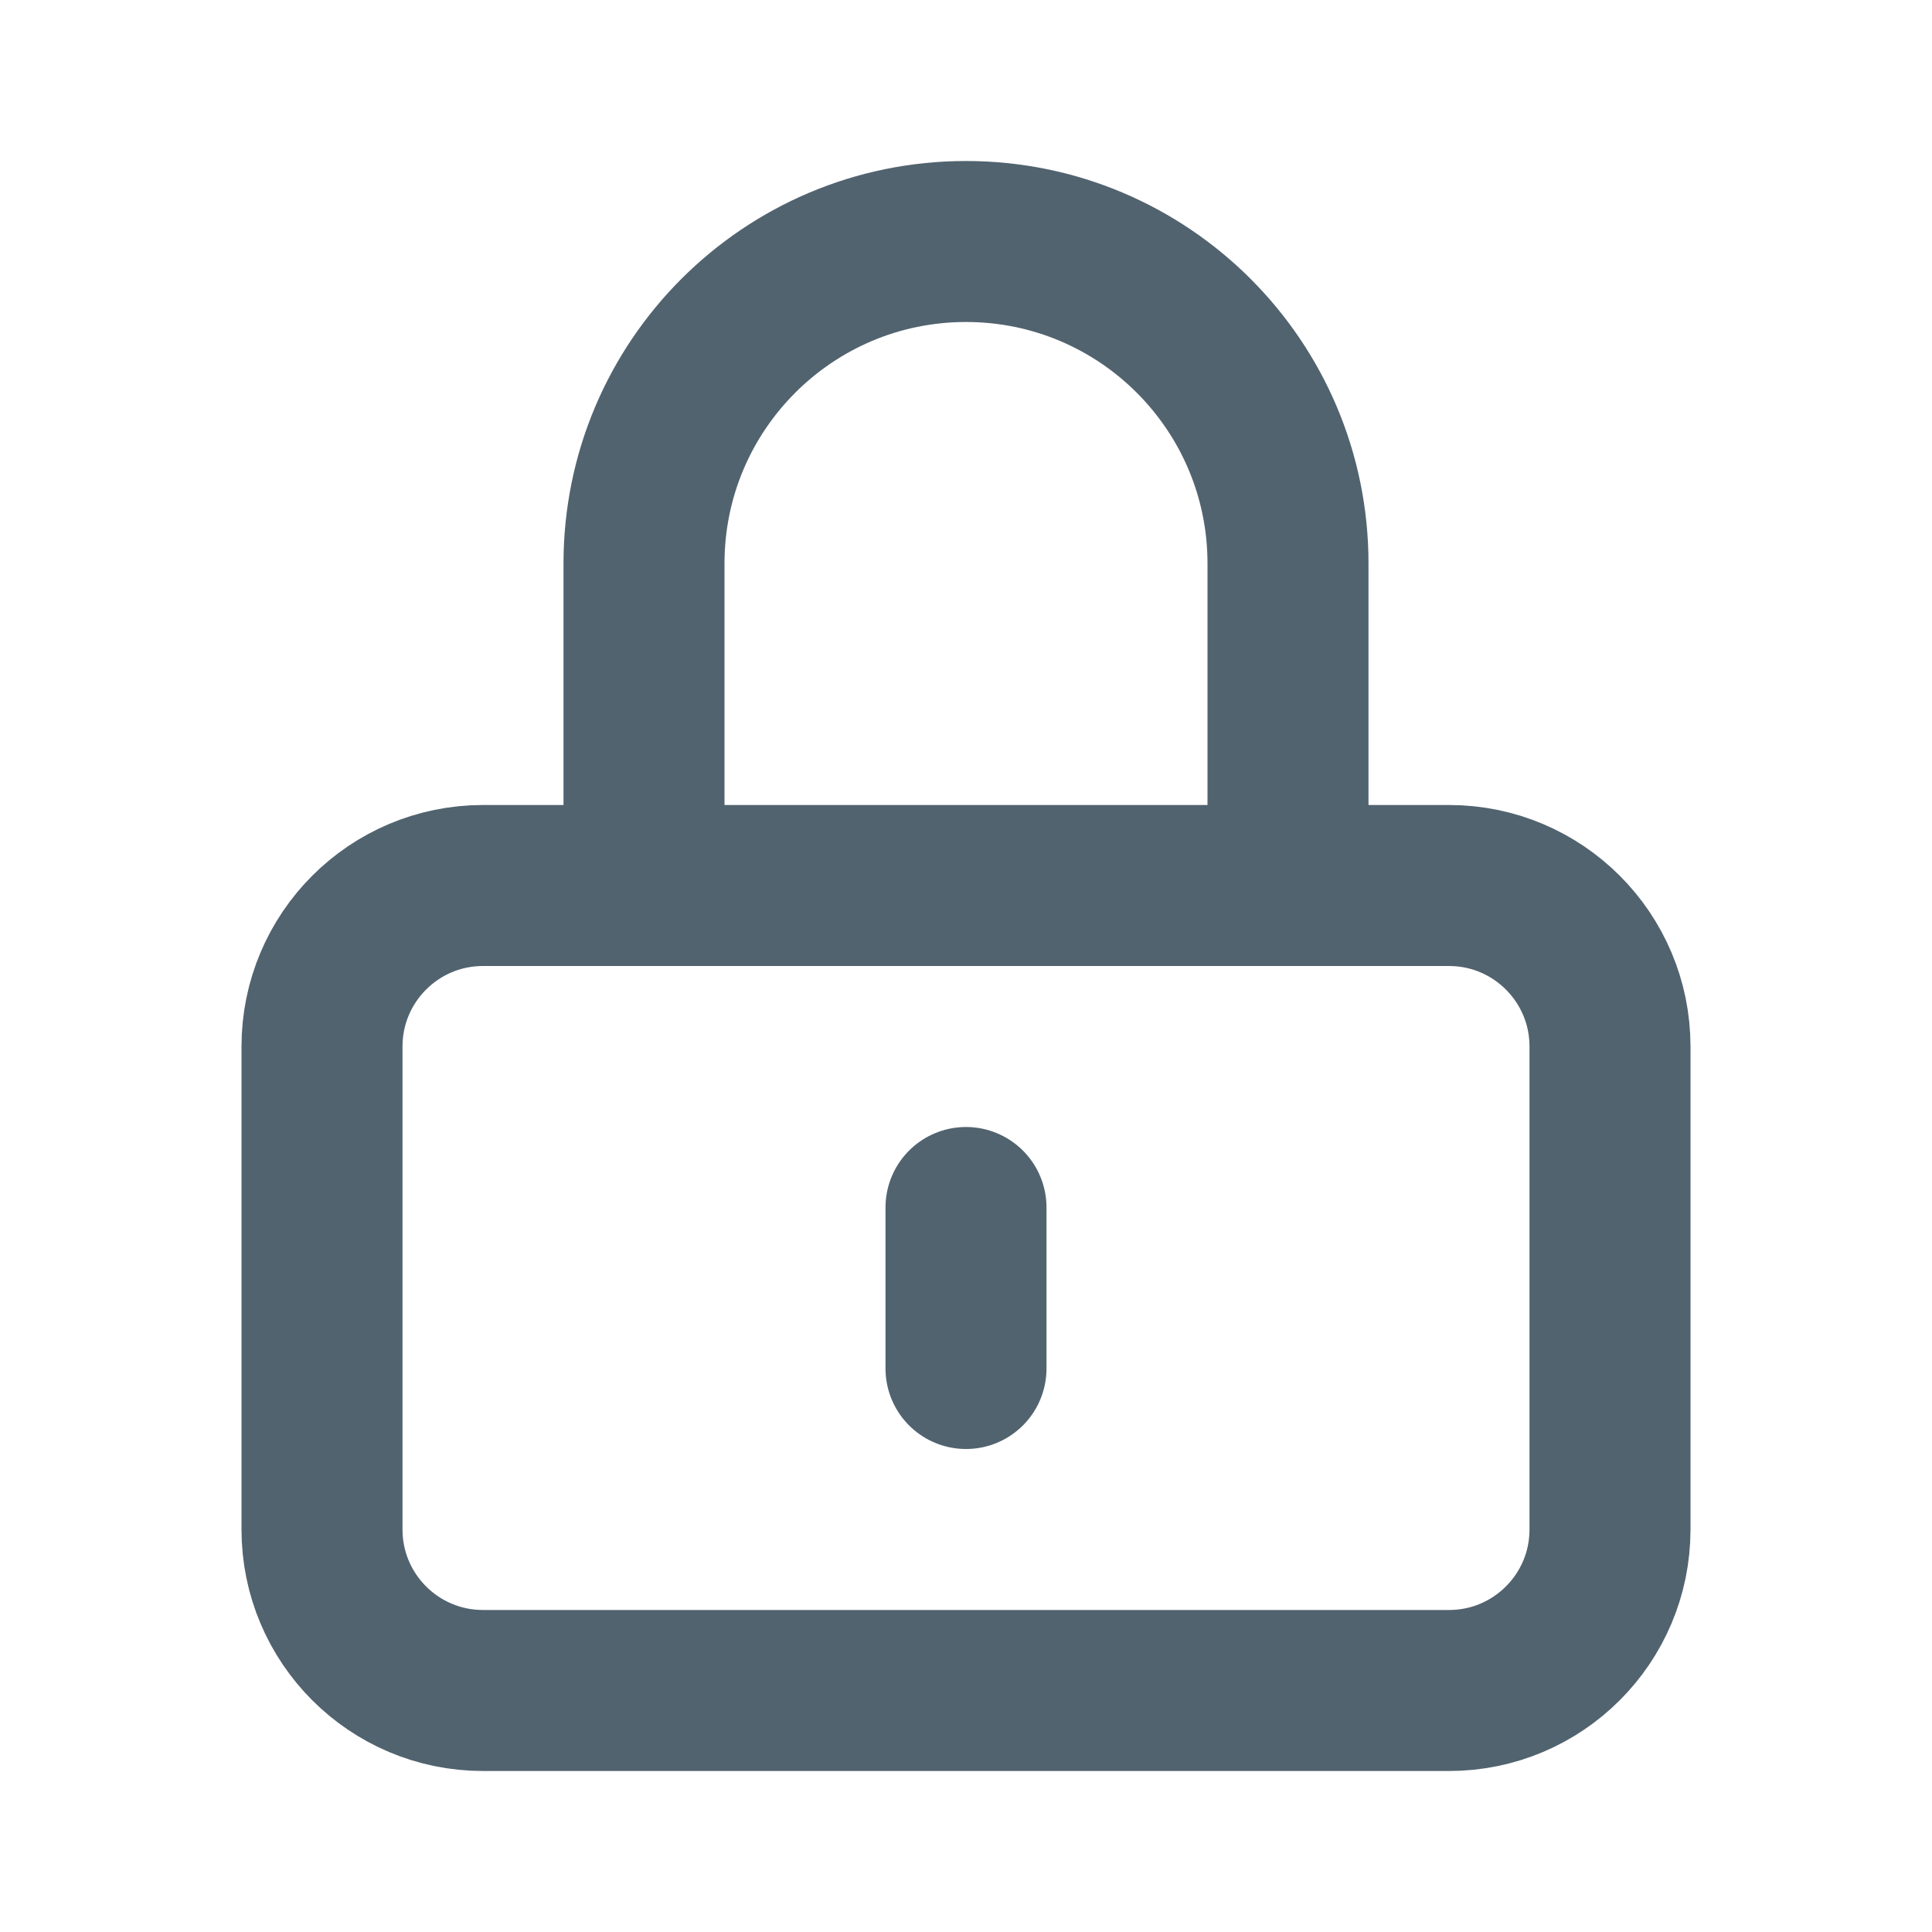
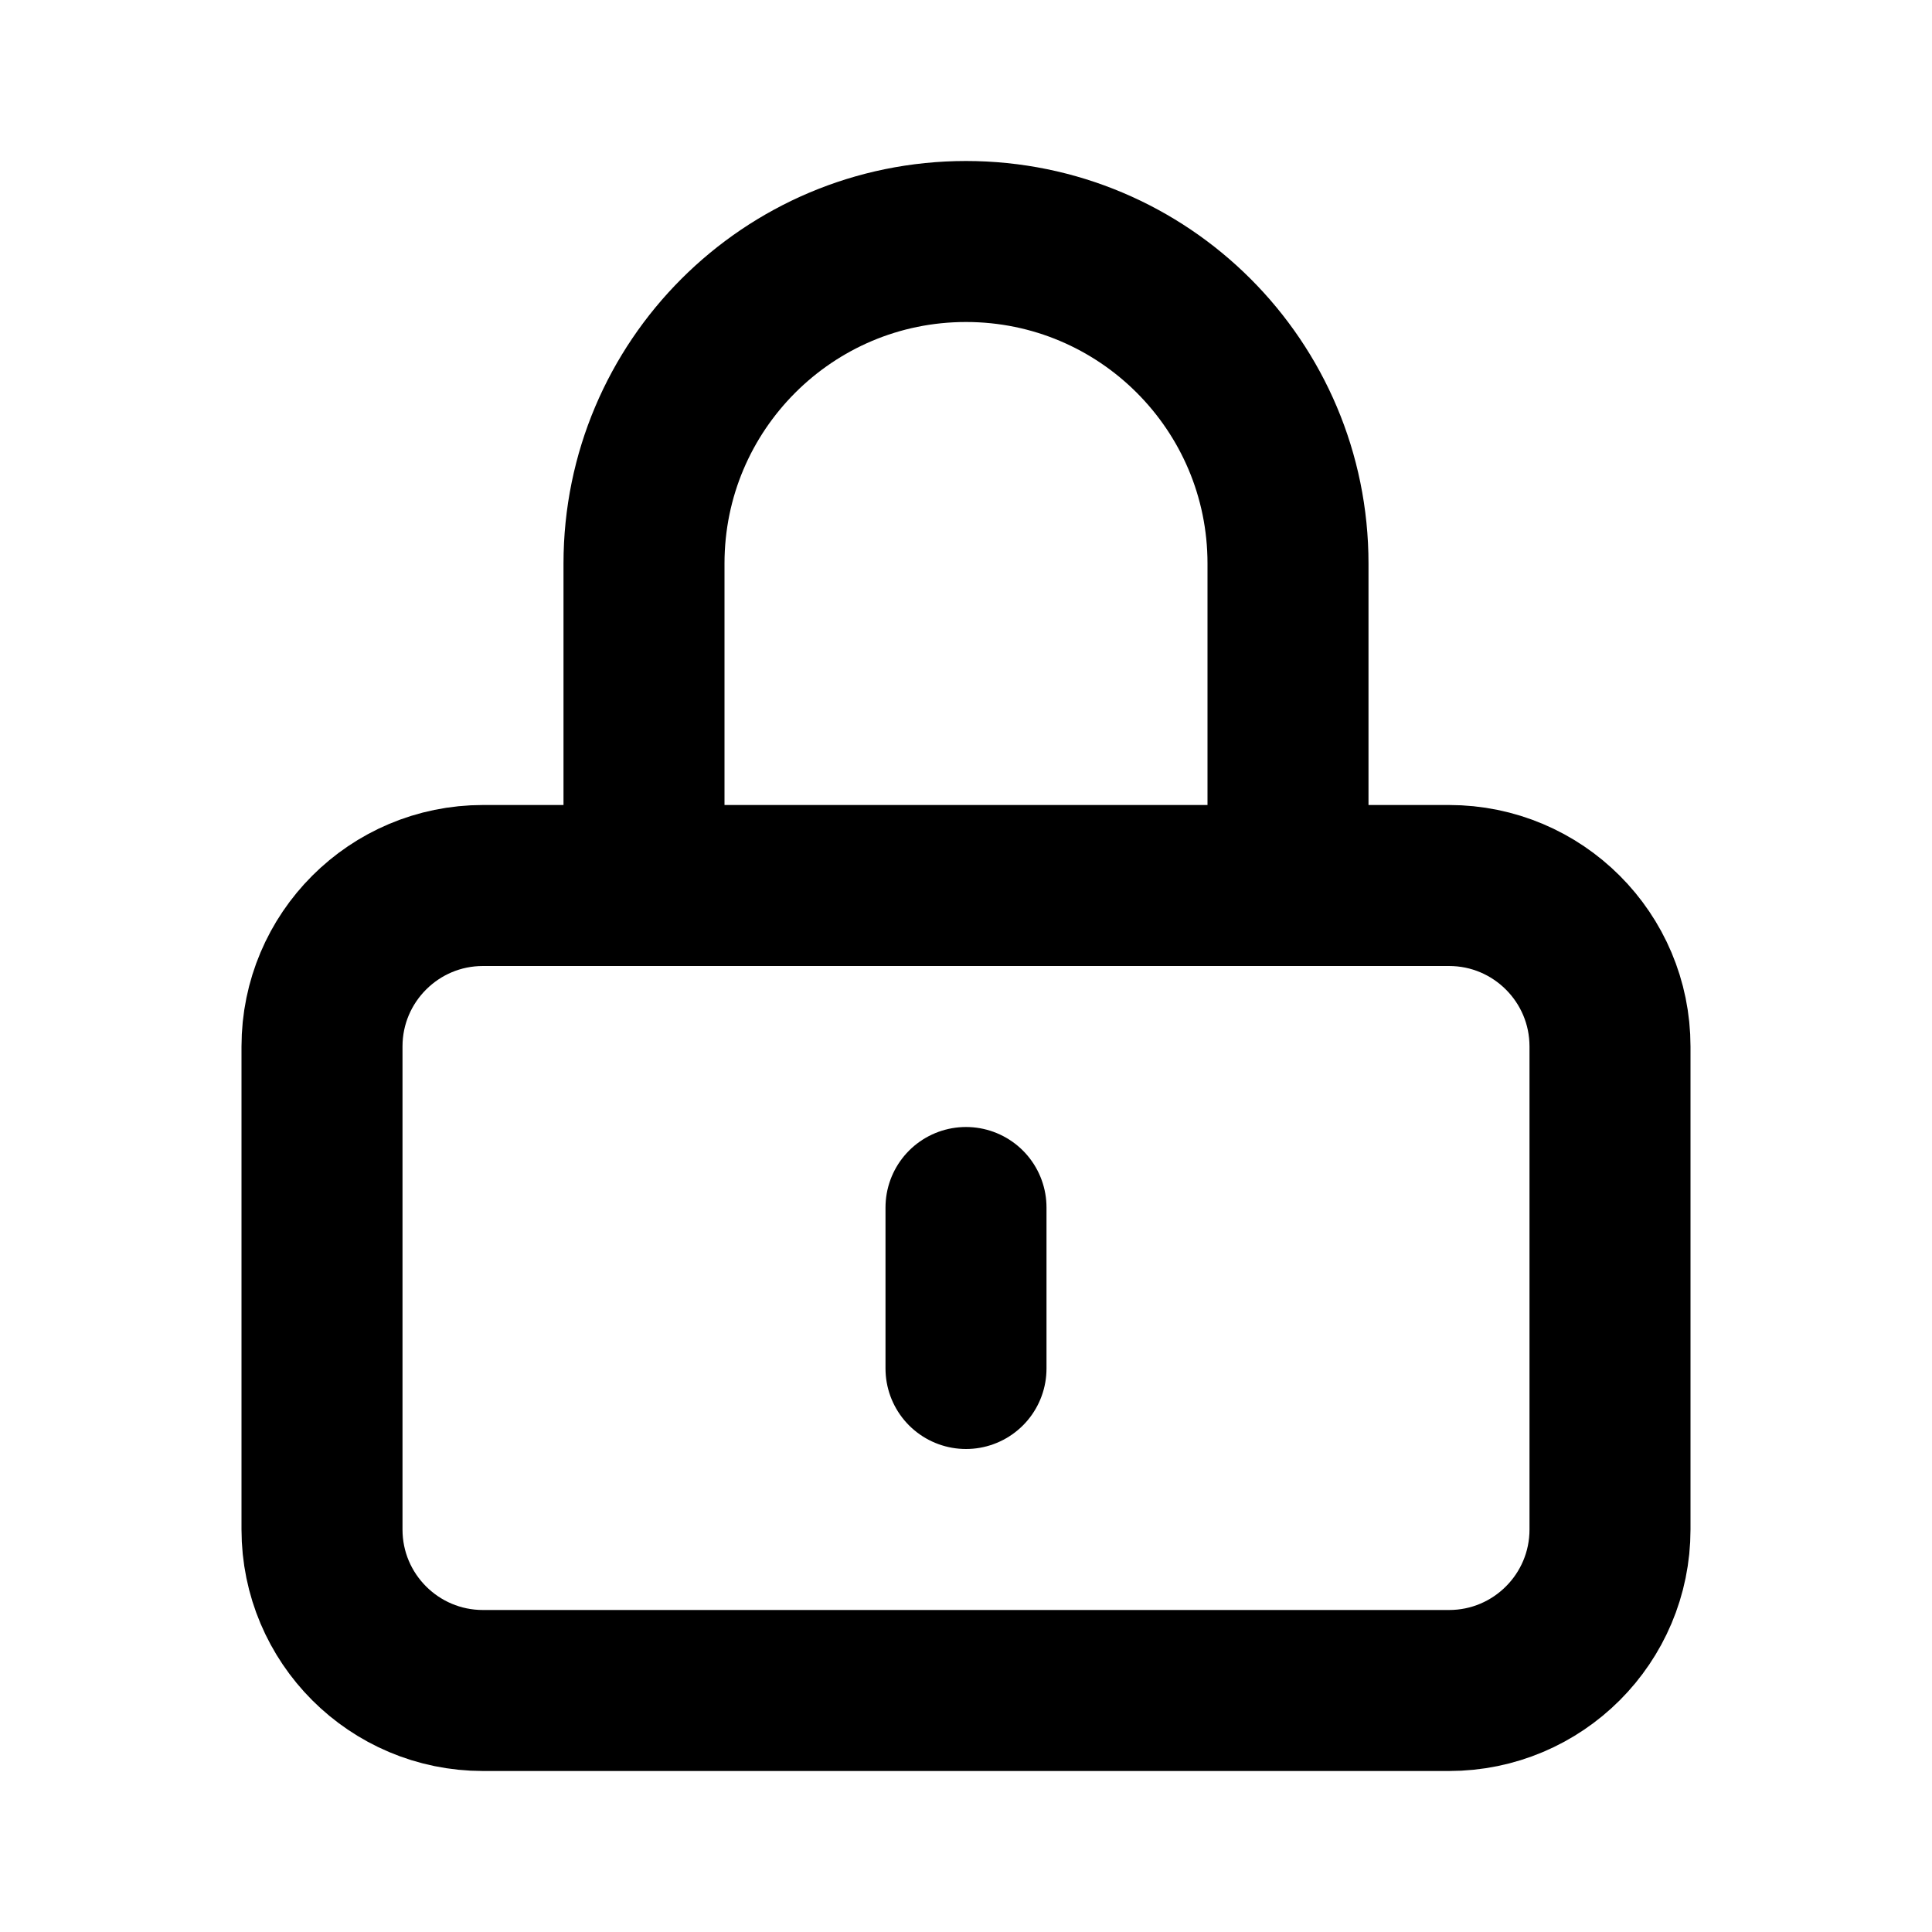
- <svg xmlns="http://www.w3.org/2000/svg" height="24" width="24" fill="none" stroke-linecap="round" stroke-linejoin="round" stroke-width="2" viewBox="0 0 24 24" stroke="#3e515fe5">
+ <svg xmlns="http://www.w3.org/2000/svg" height="24" width="24" fill="none" stroke-linecap="round" stroke-linejoin="round" stroke-width="2" viewBox="0 0 24 24" stroke="currentColor">
  <path d="M12 15v2m-6 4h12a2 2 0 002-2v-6a2 2 0 00-2-2H6a2 2 0 00-2 2v6a2 2 0 002 2zm10-10V7a4 4 0 00-8 0v4h8z" />
</svg>
